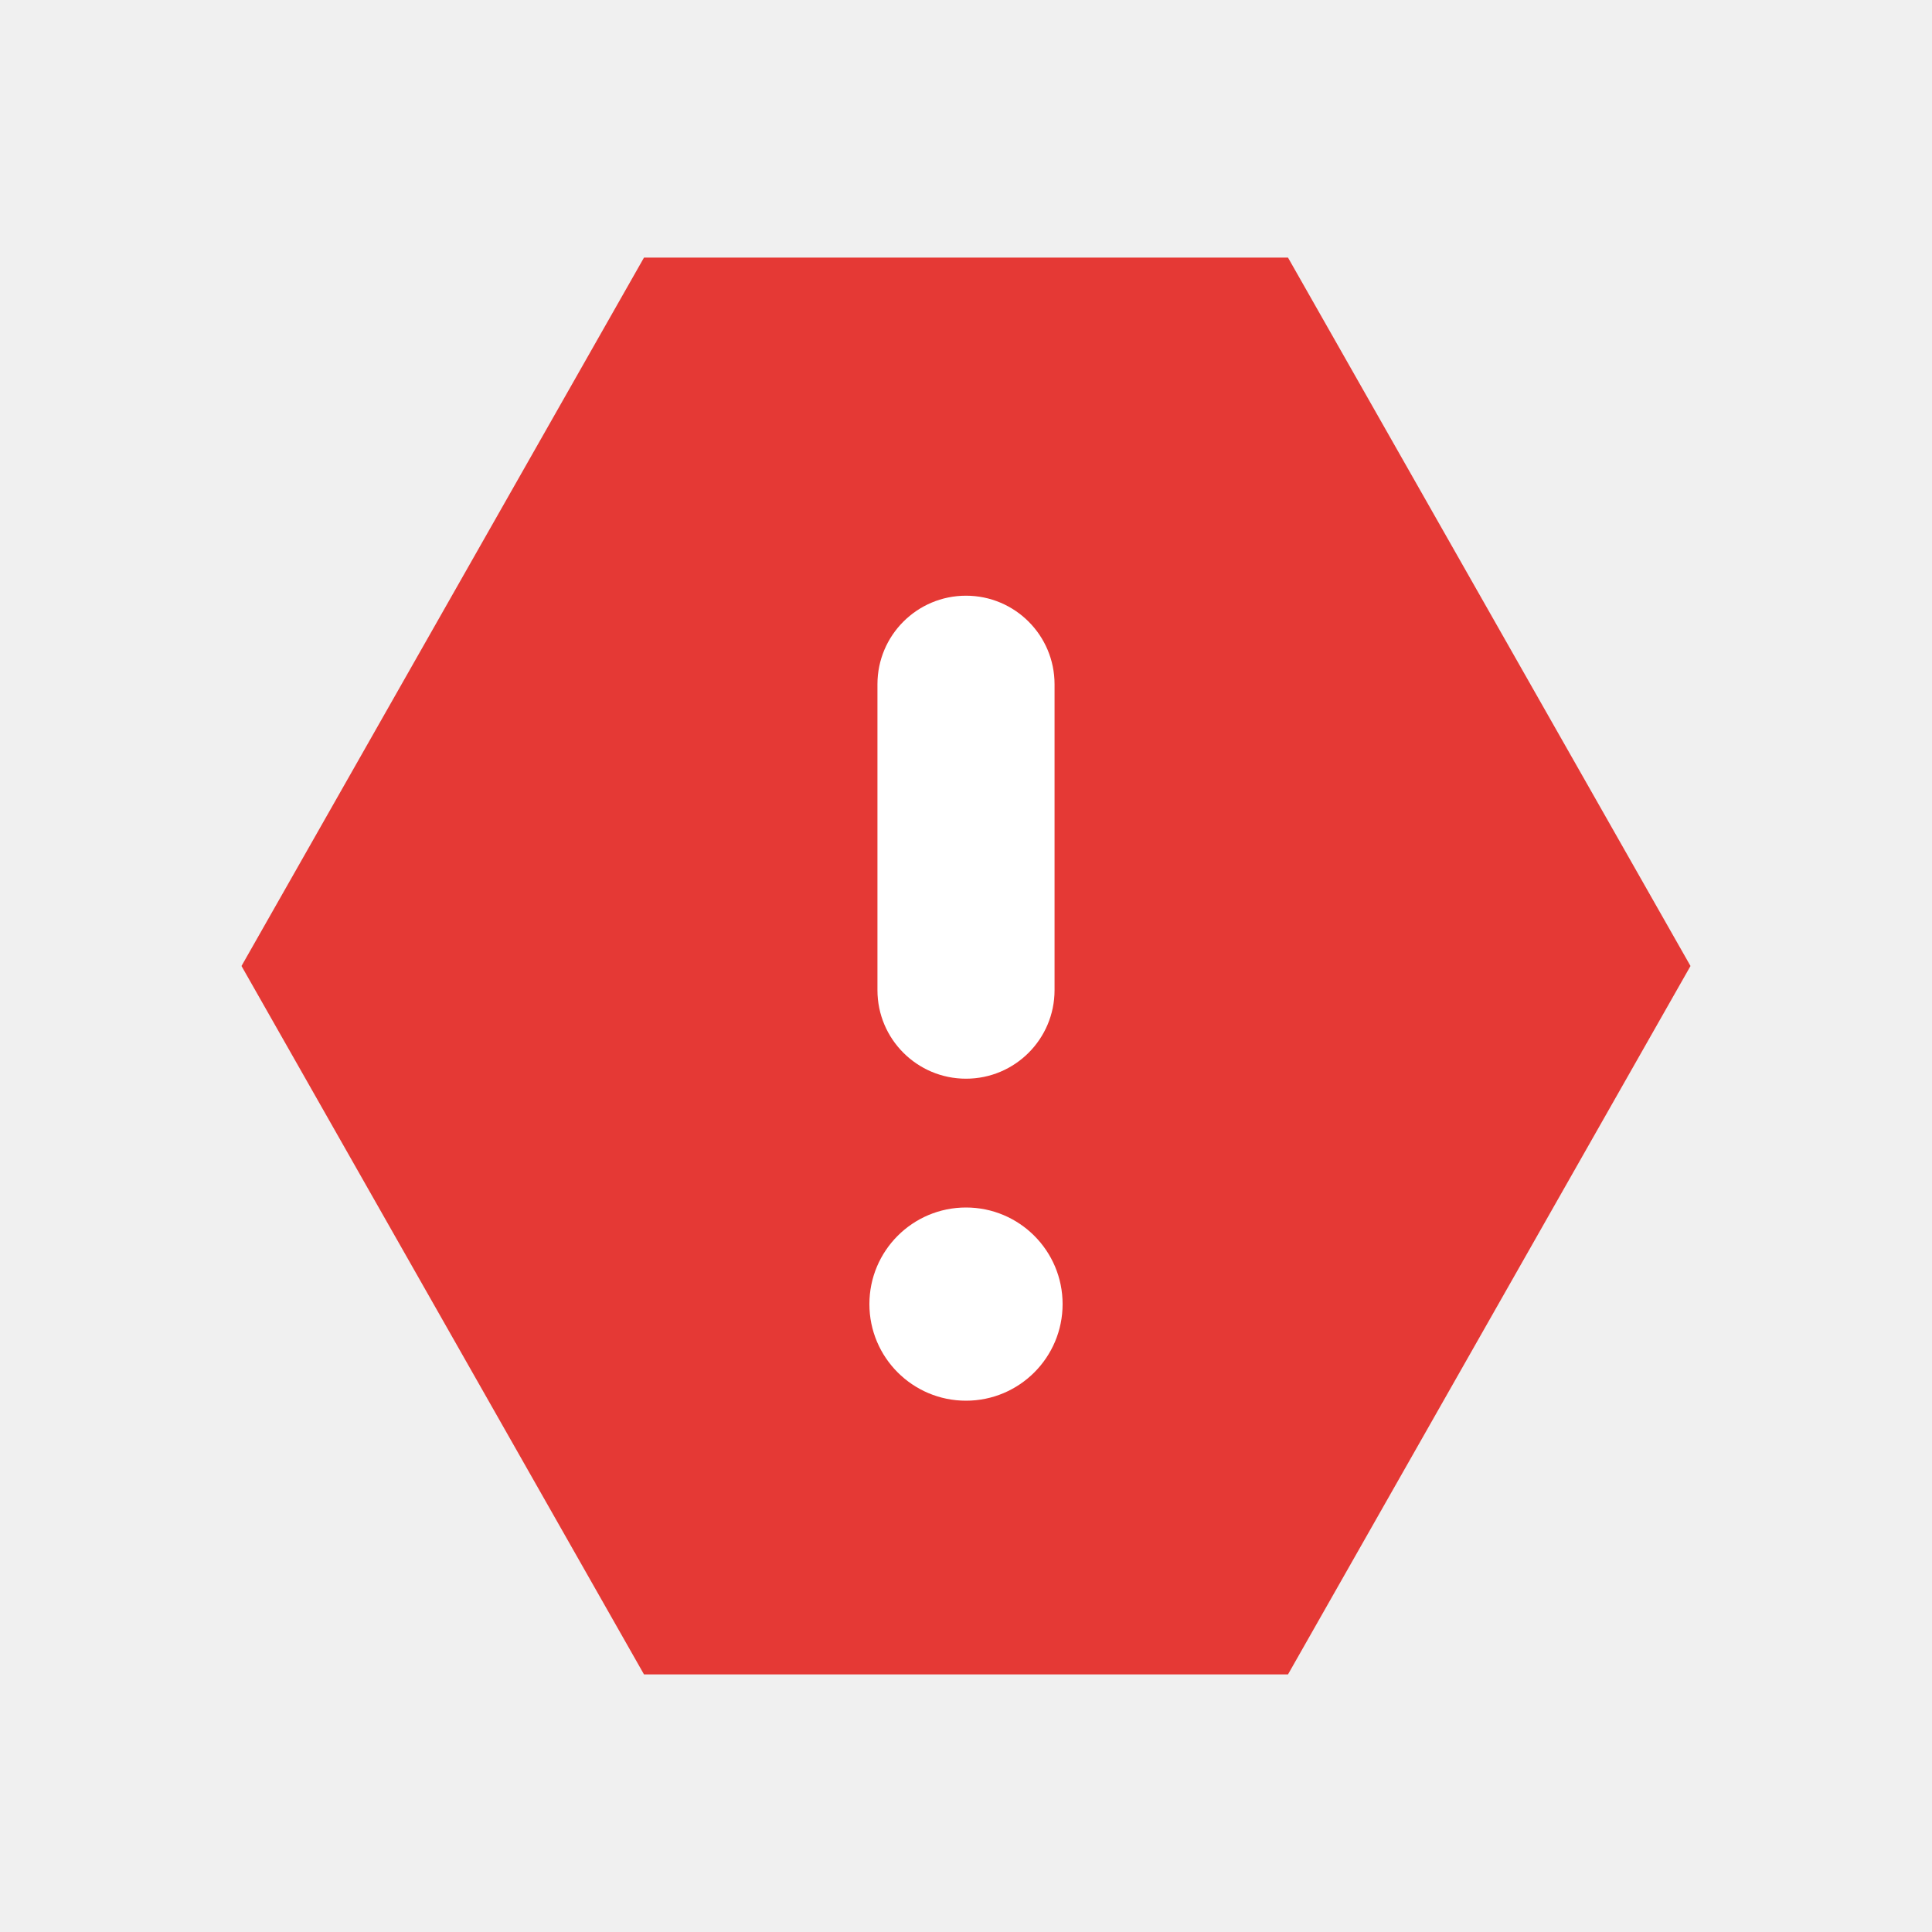
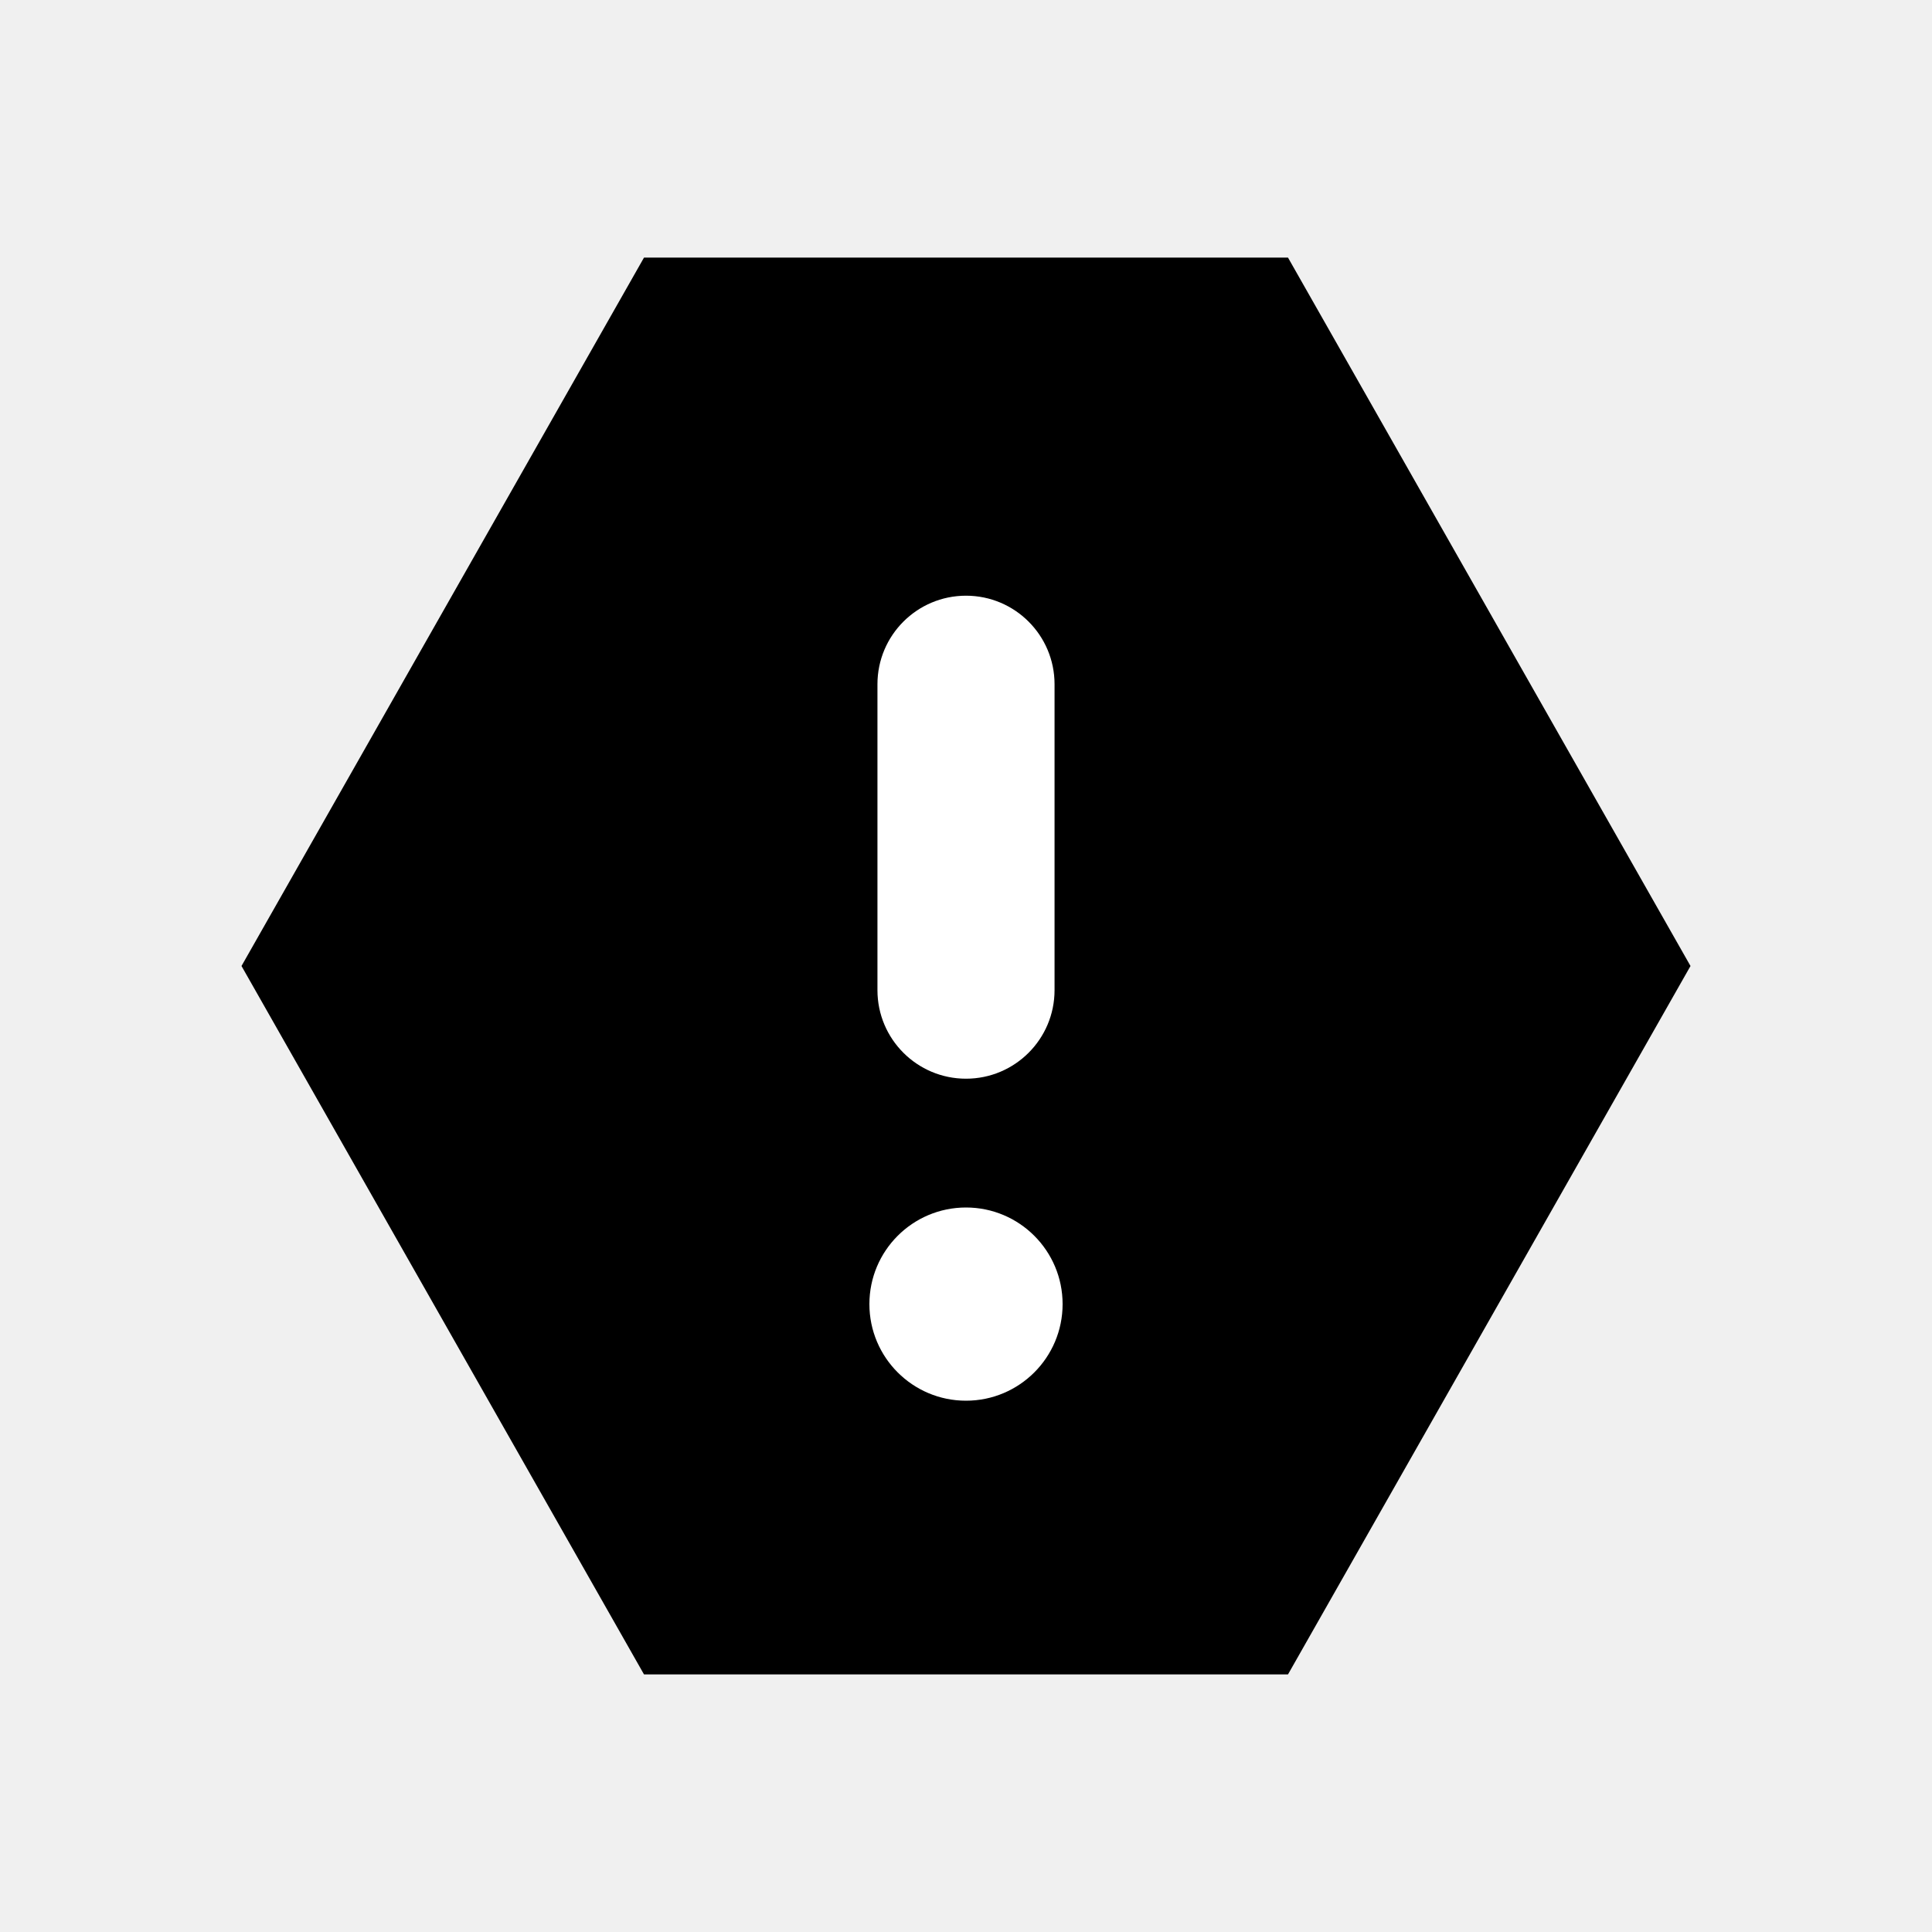
<svg xmlns="http://www.w3.org/2000/svg" width="24" height="24" viewBox="0 0 24 24">
-   <path d="M8 3.2 H16 L21 12 L16 20.8 H8 L3 12 Z" fill="#e53935" />
+   <path d="M8 3.2 H16 L21 12 L16 20.8 H8 L3 12 Z" fill="currentColor" />
  <rect x="10.9" y="7.4" width="2.2" height="6" rx="1.1" fill="#ffffff" />
  <circle cx="12" cy="16.2" r="1.2" fill="#ffffff" />
</svg>
